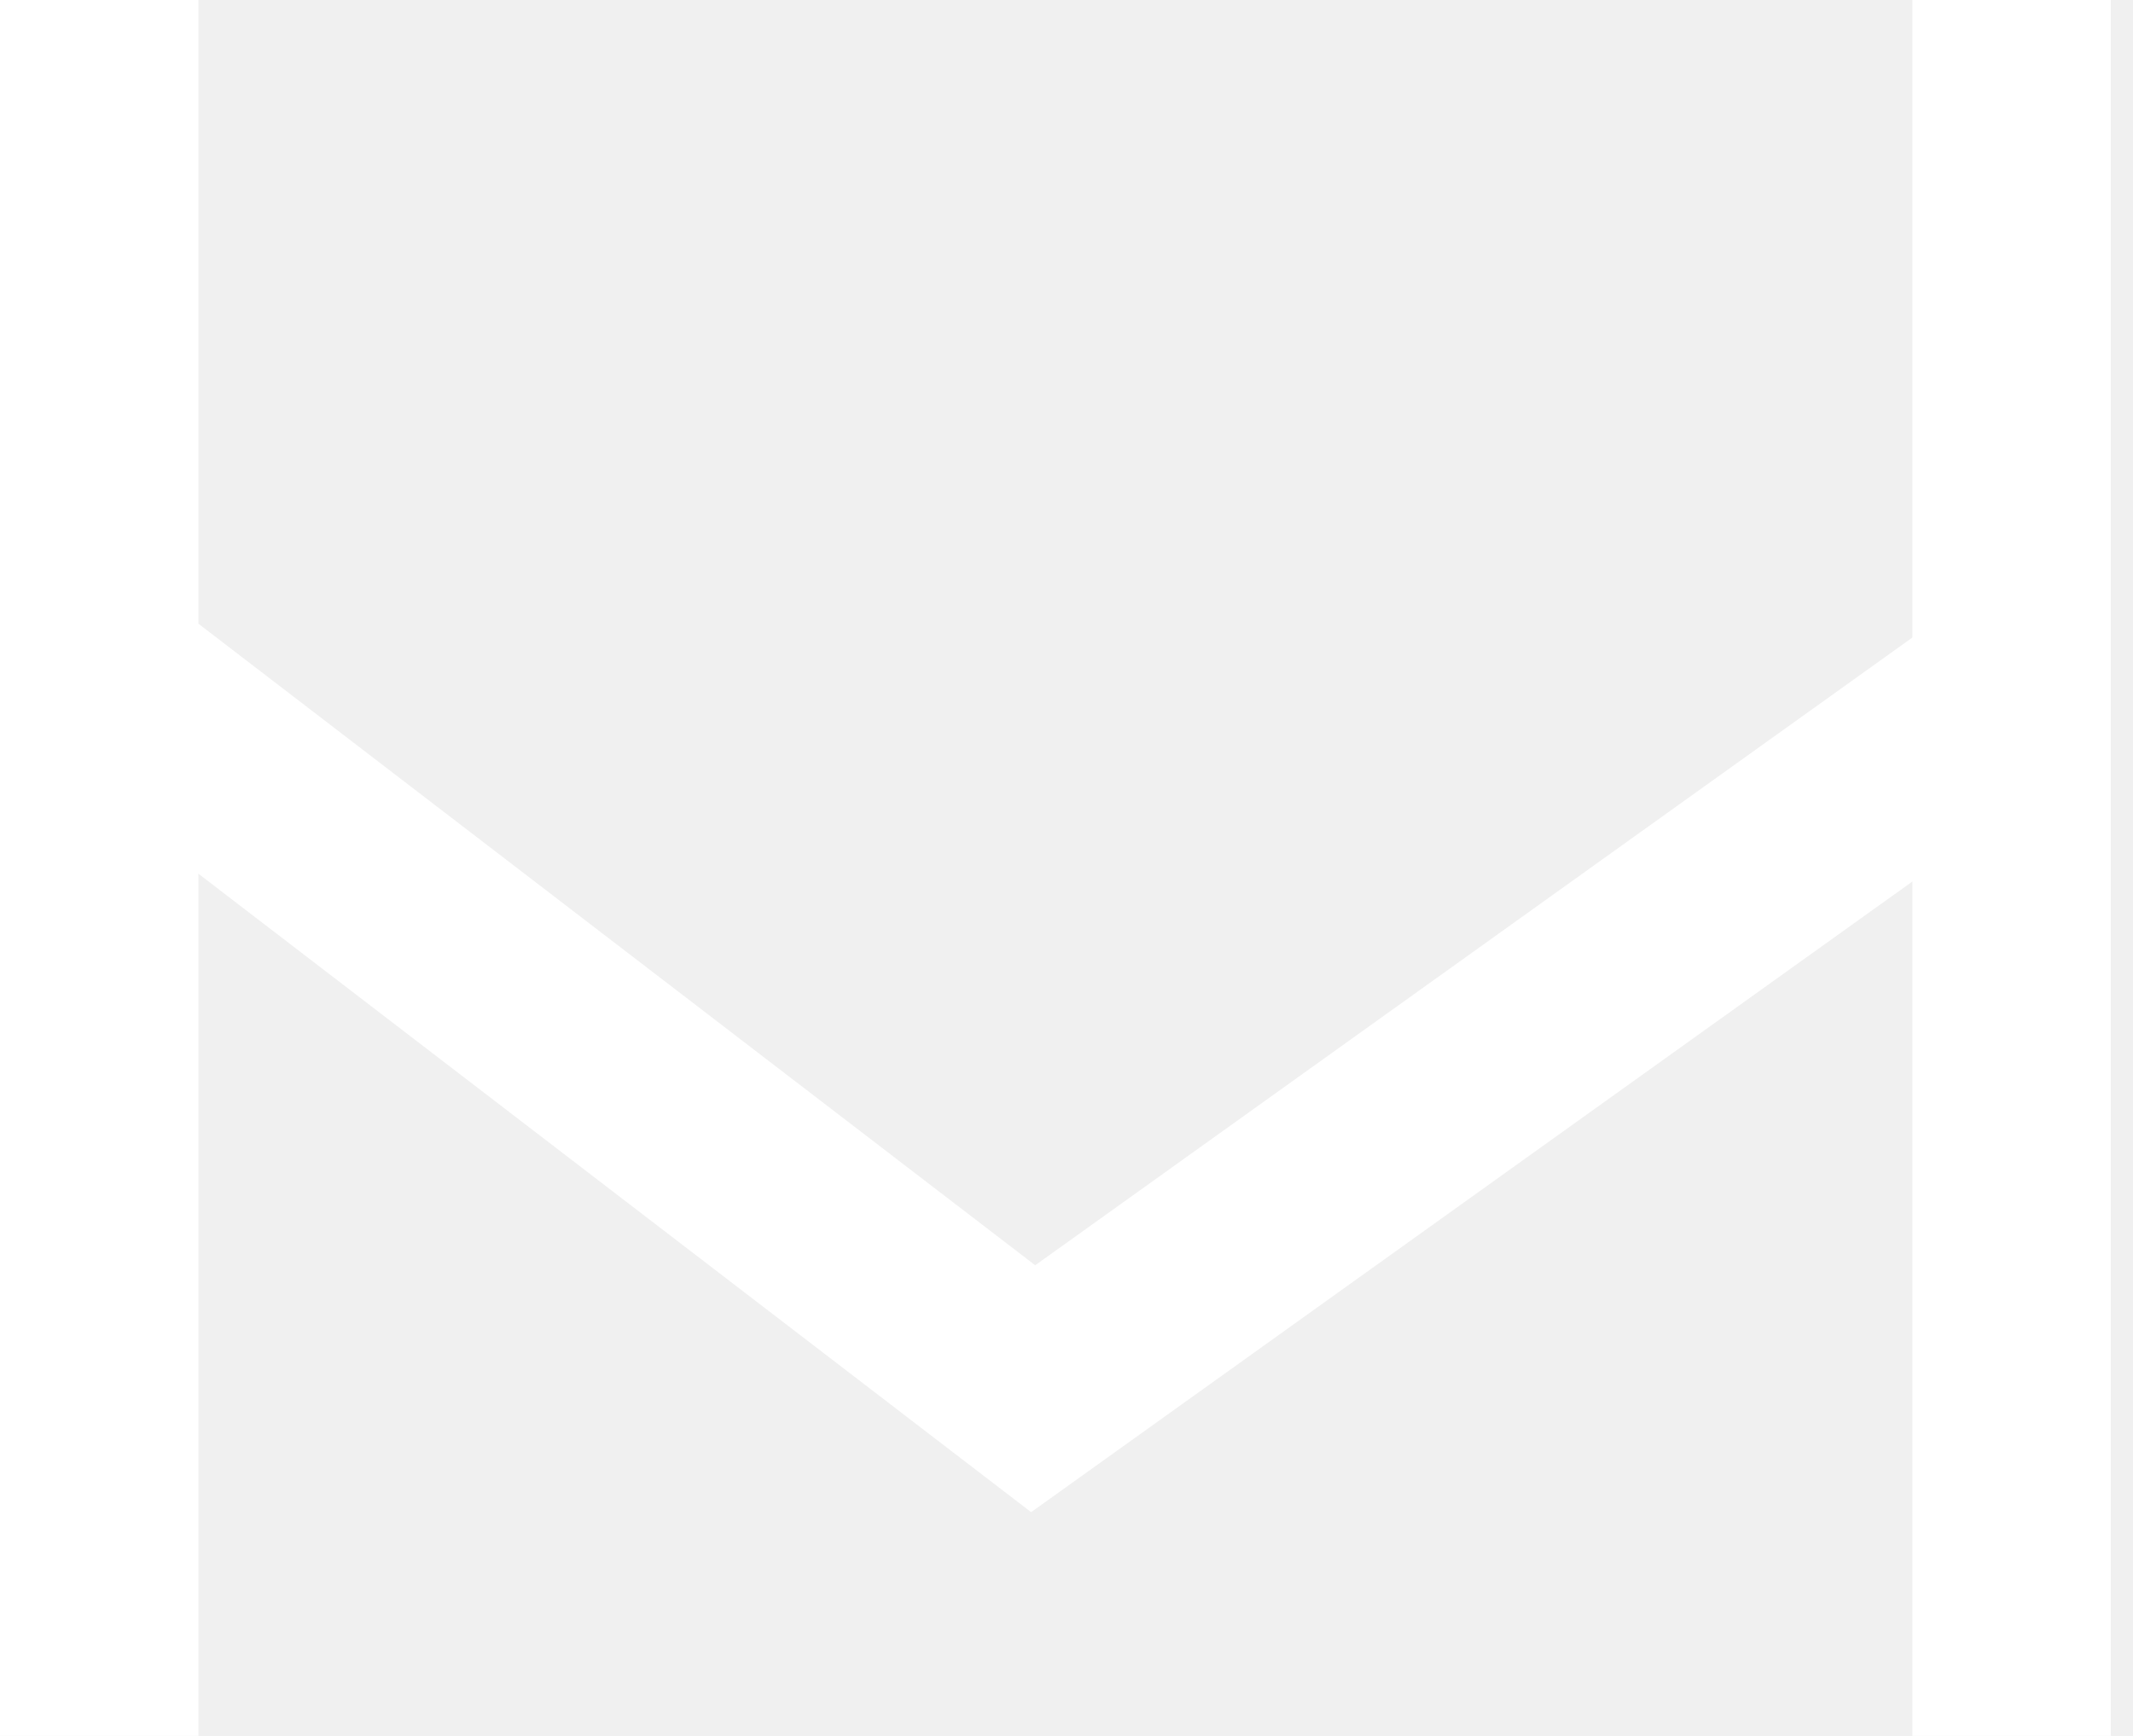
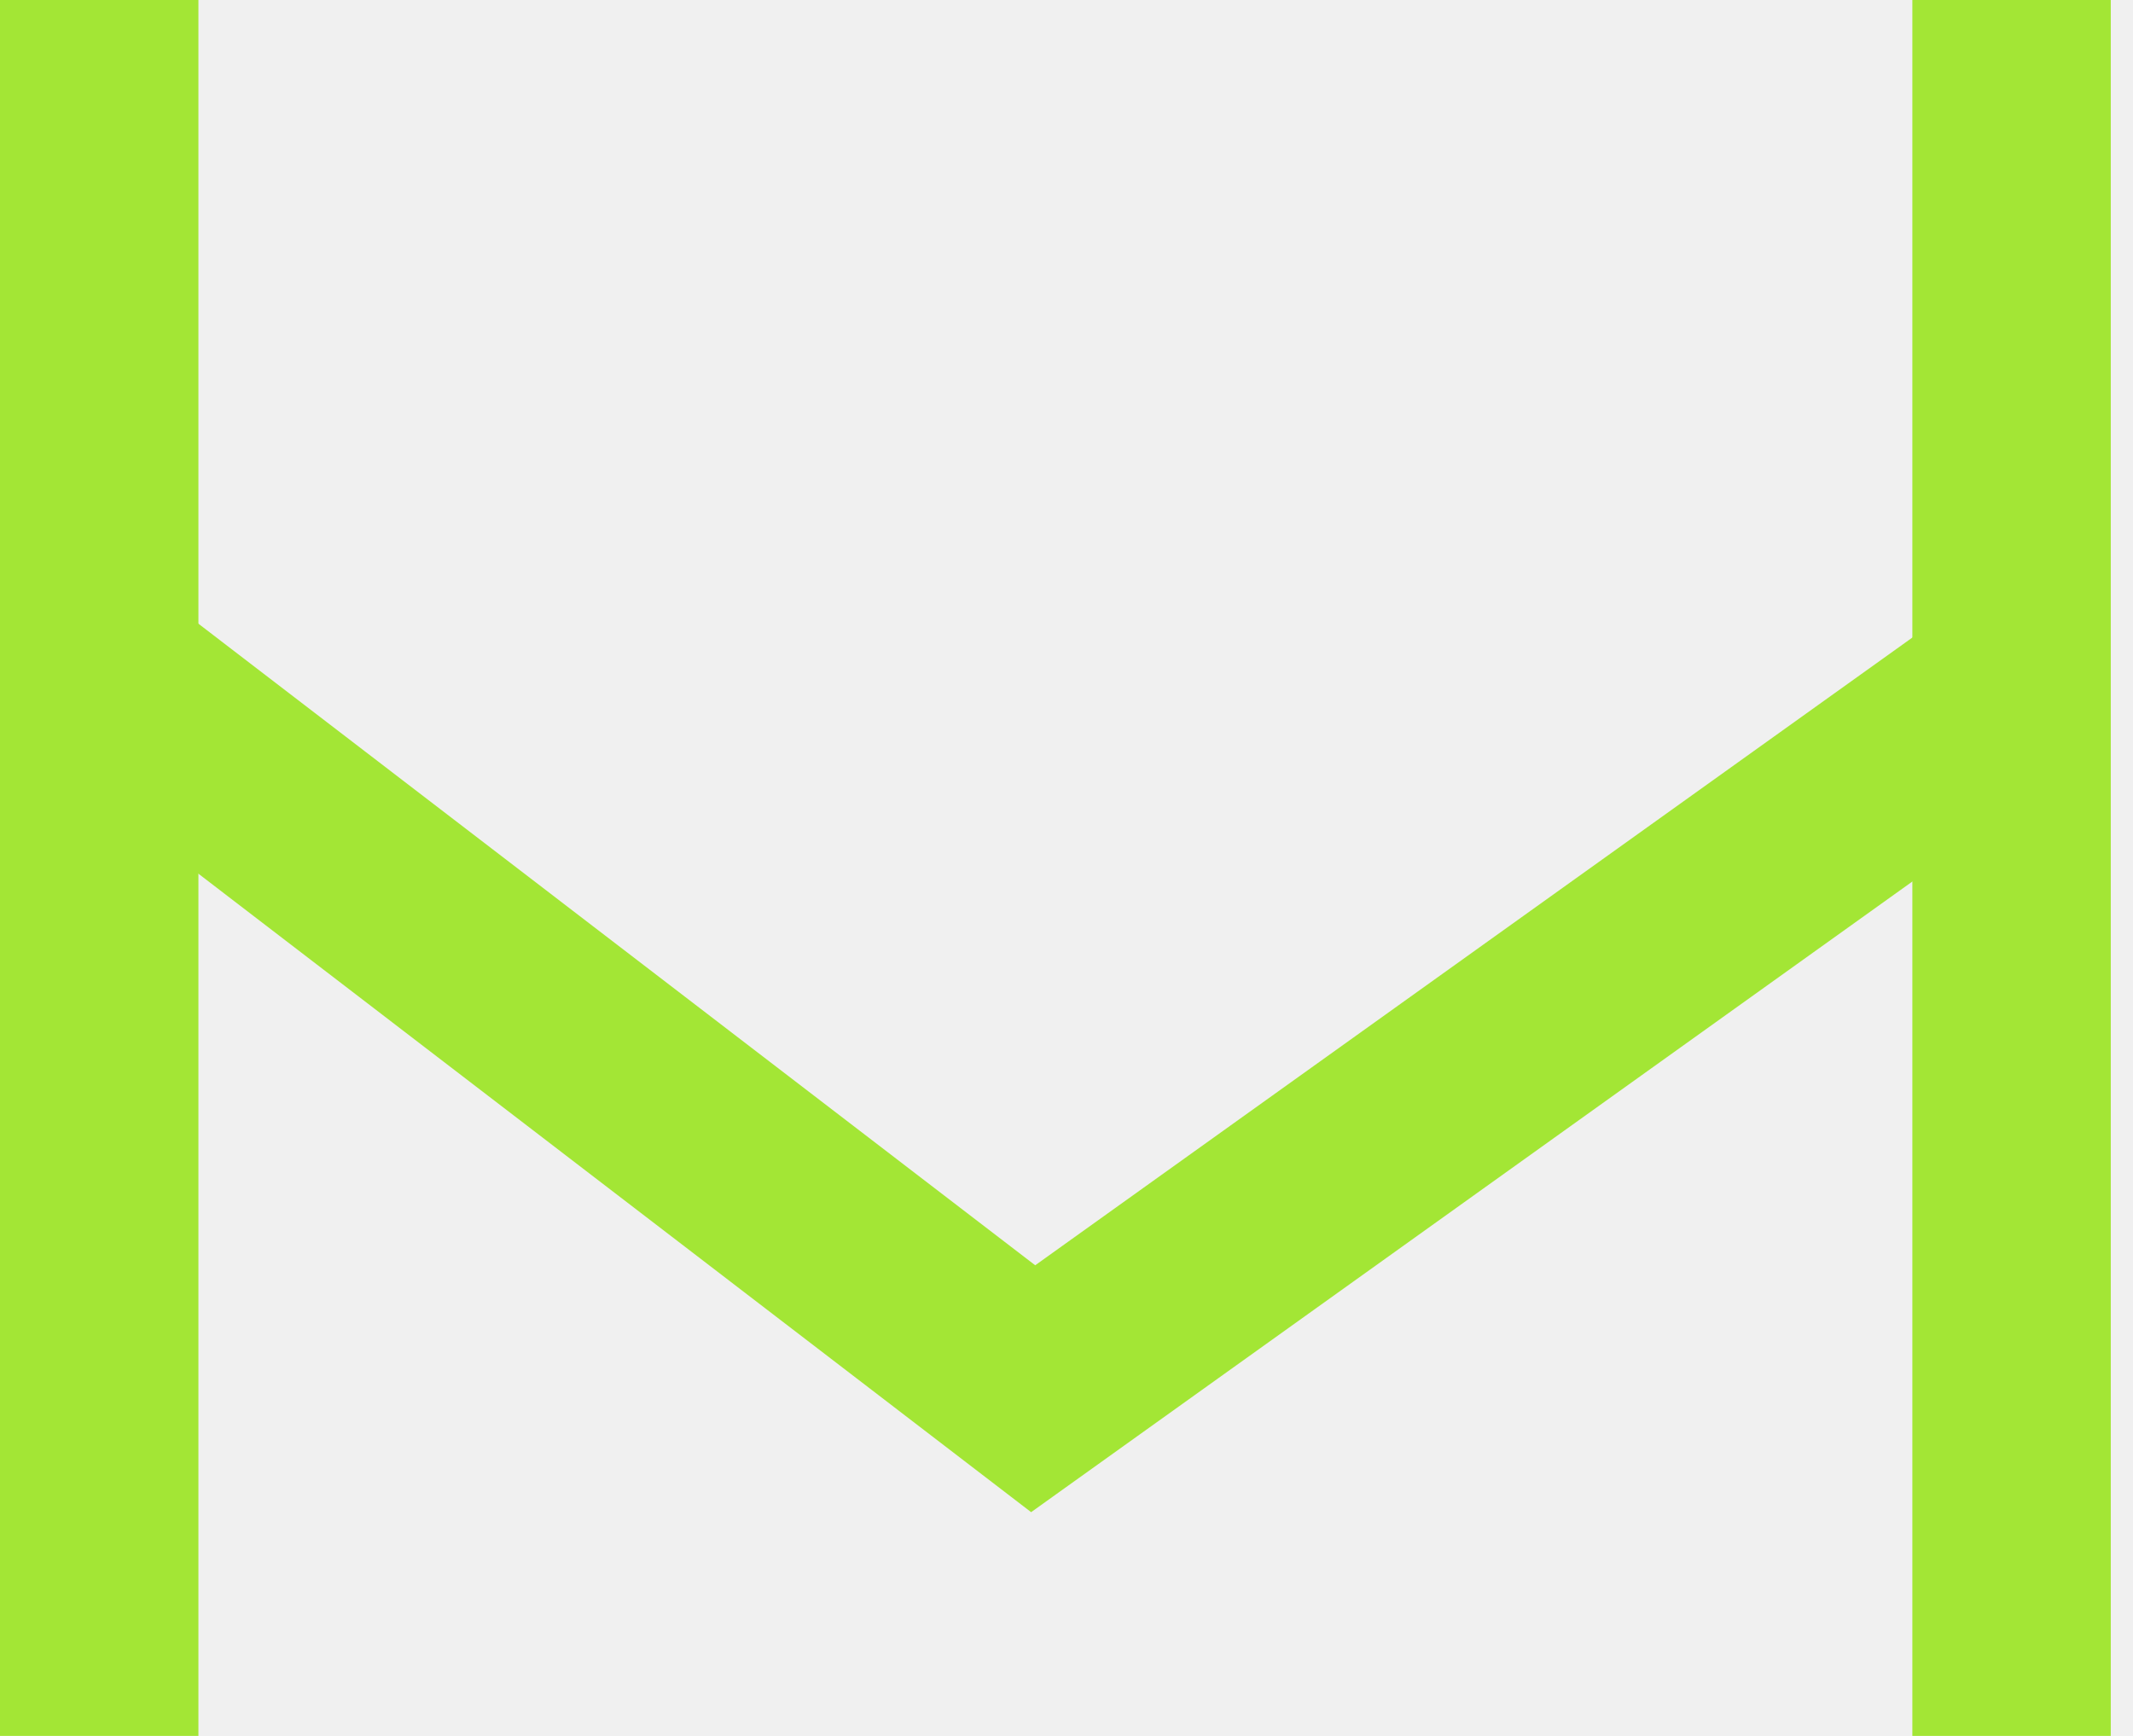
<svg xmlns="http://www.w3.org/2000/svg" width="43" height="35" viewBox="0 0 43 35" fill="none">
-   <path d="M2 35L2 0" stroke="white" stroke-width="4" />
-   <path d="M40.552 35V-9.53674e-07" stroke="white" stroke-width="4" />
-   <path d="M2 13.562L20.828 28L41 13.562" stroke="white" stroke-width="4" />
+   <path d="M2 35L2 0" stroke="#a3e635" stroke-width="4" />
+   <path d="M40.552 35V-9.53674e-07" stroke="#a3e635" stroke-width="4" />
+   <path d="M2 13.562L20.828 28L41 13.562" stroke="#a3e635" stroke-width="4" />
</svg>
